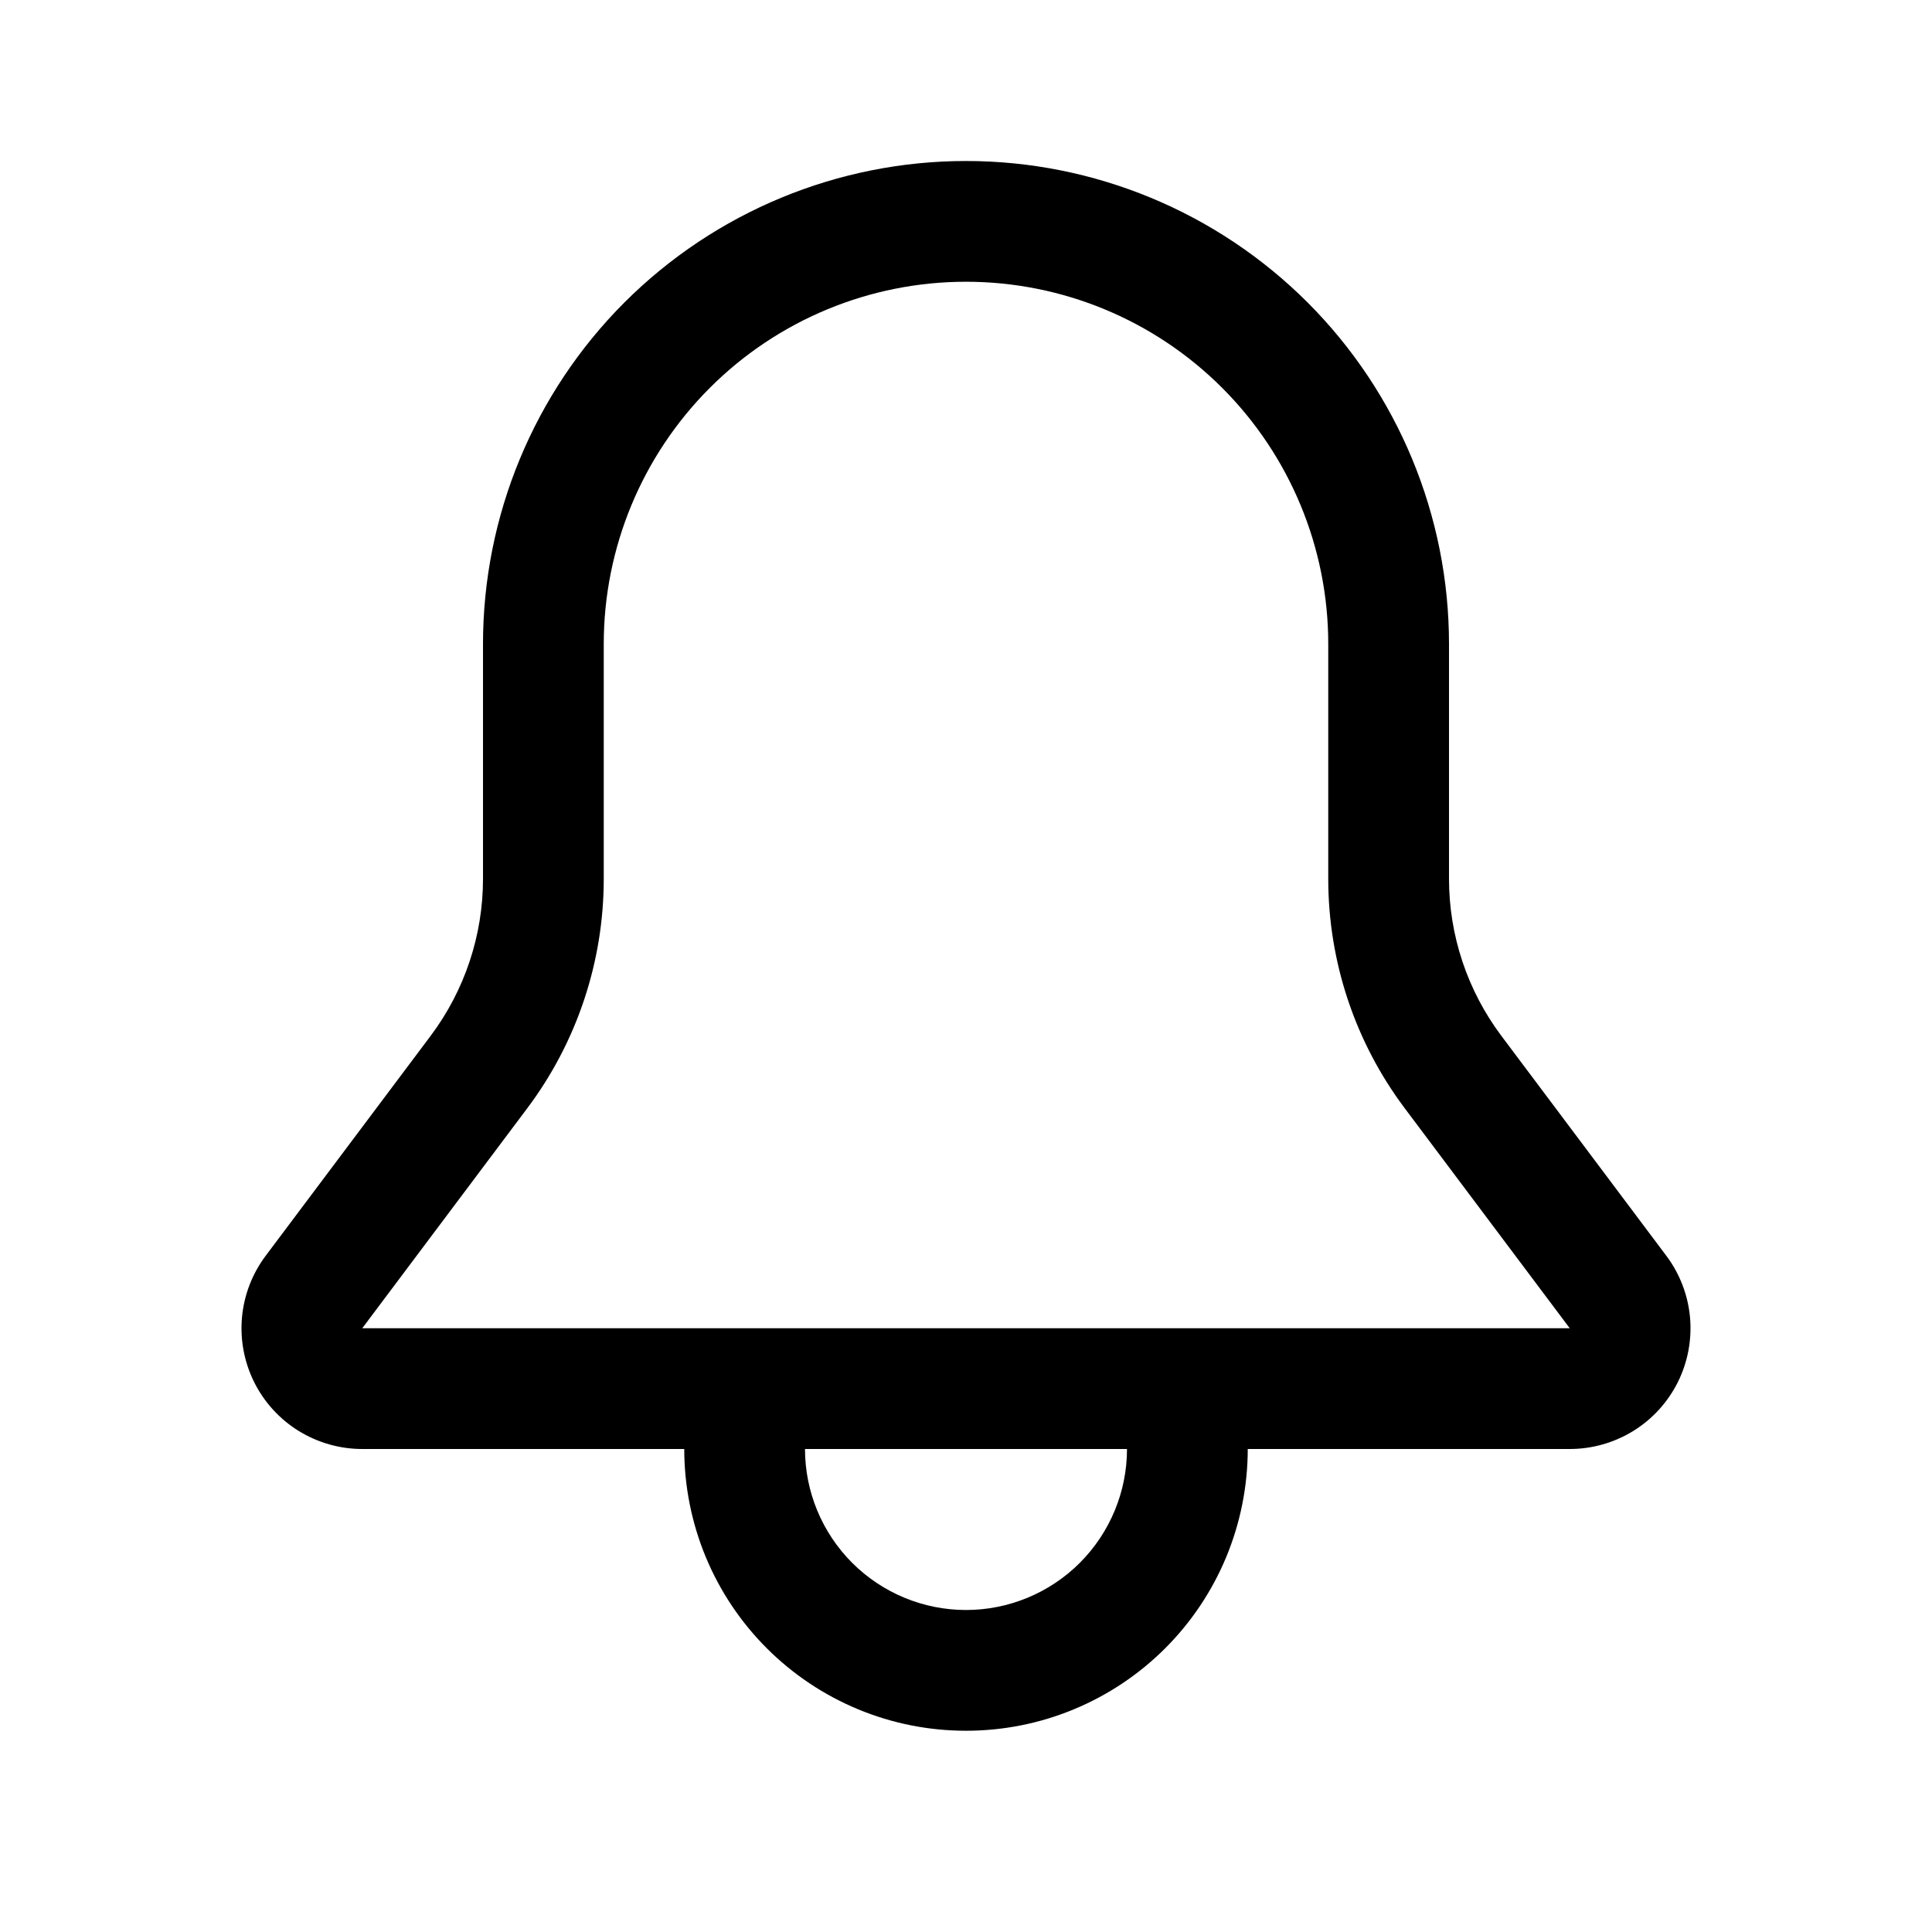
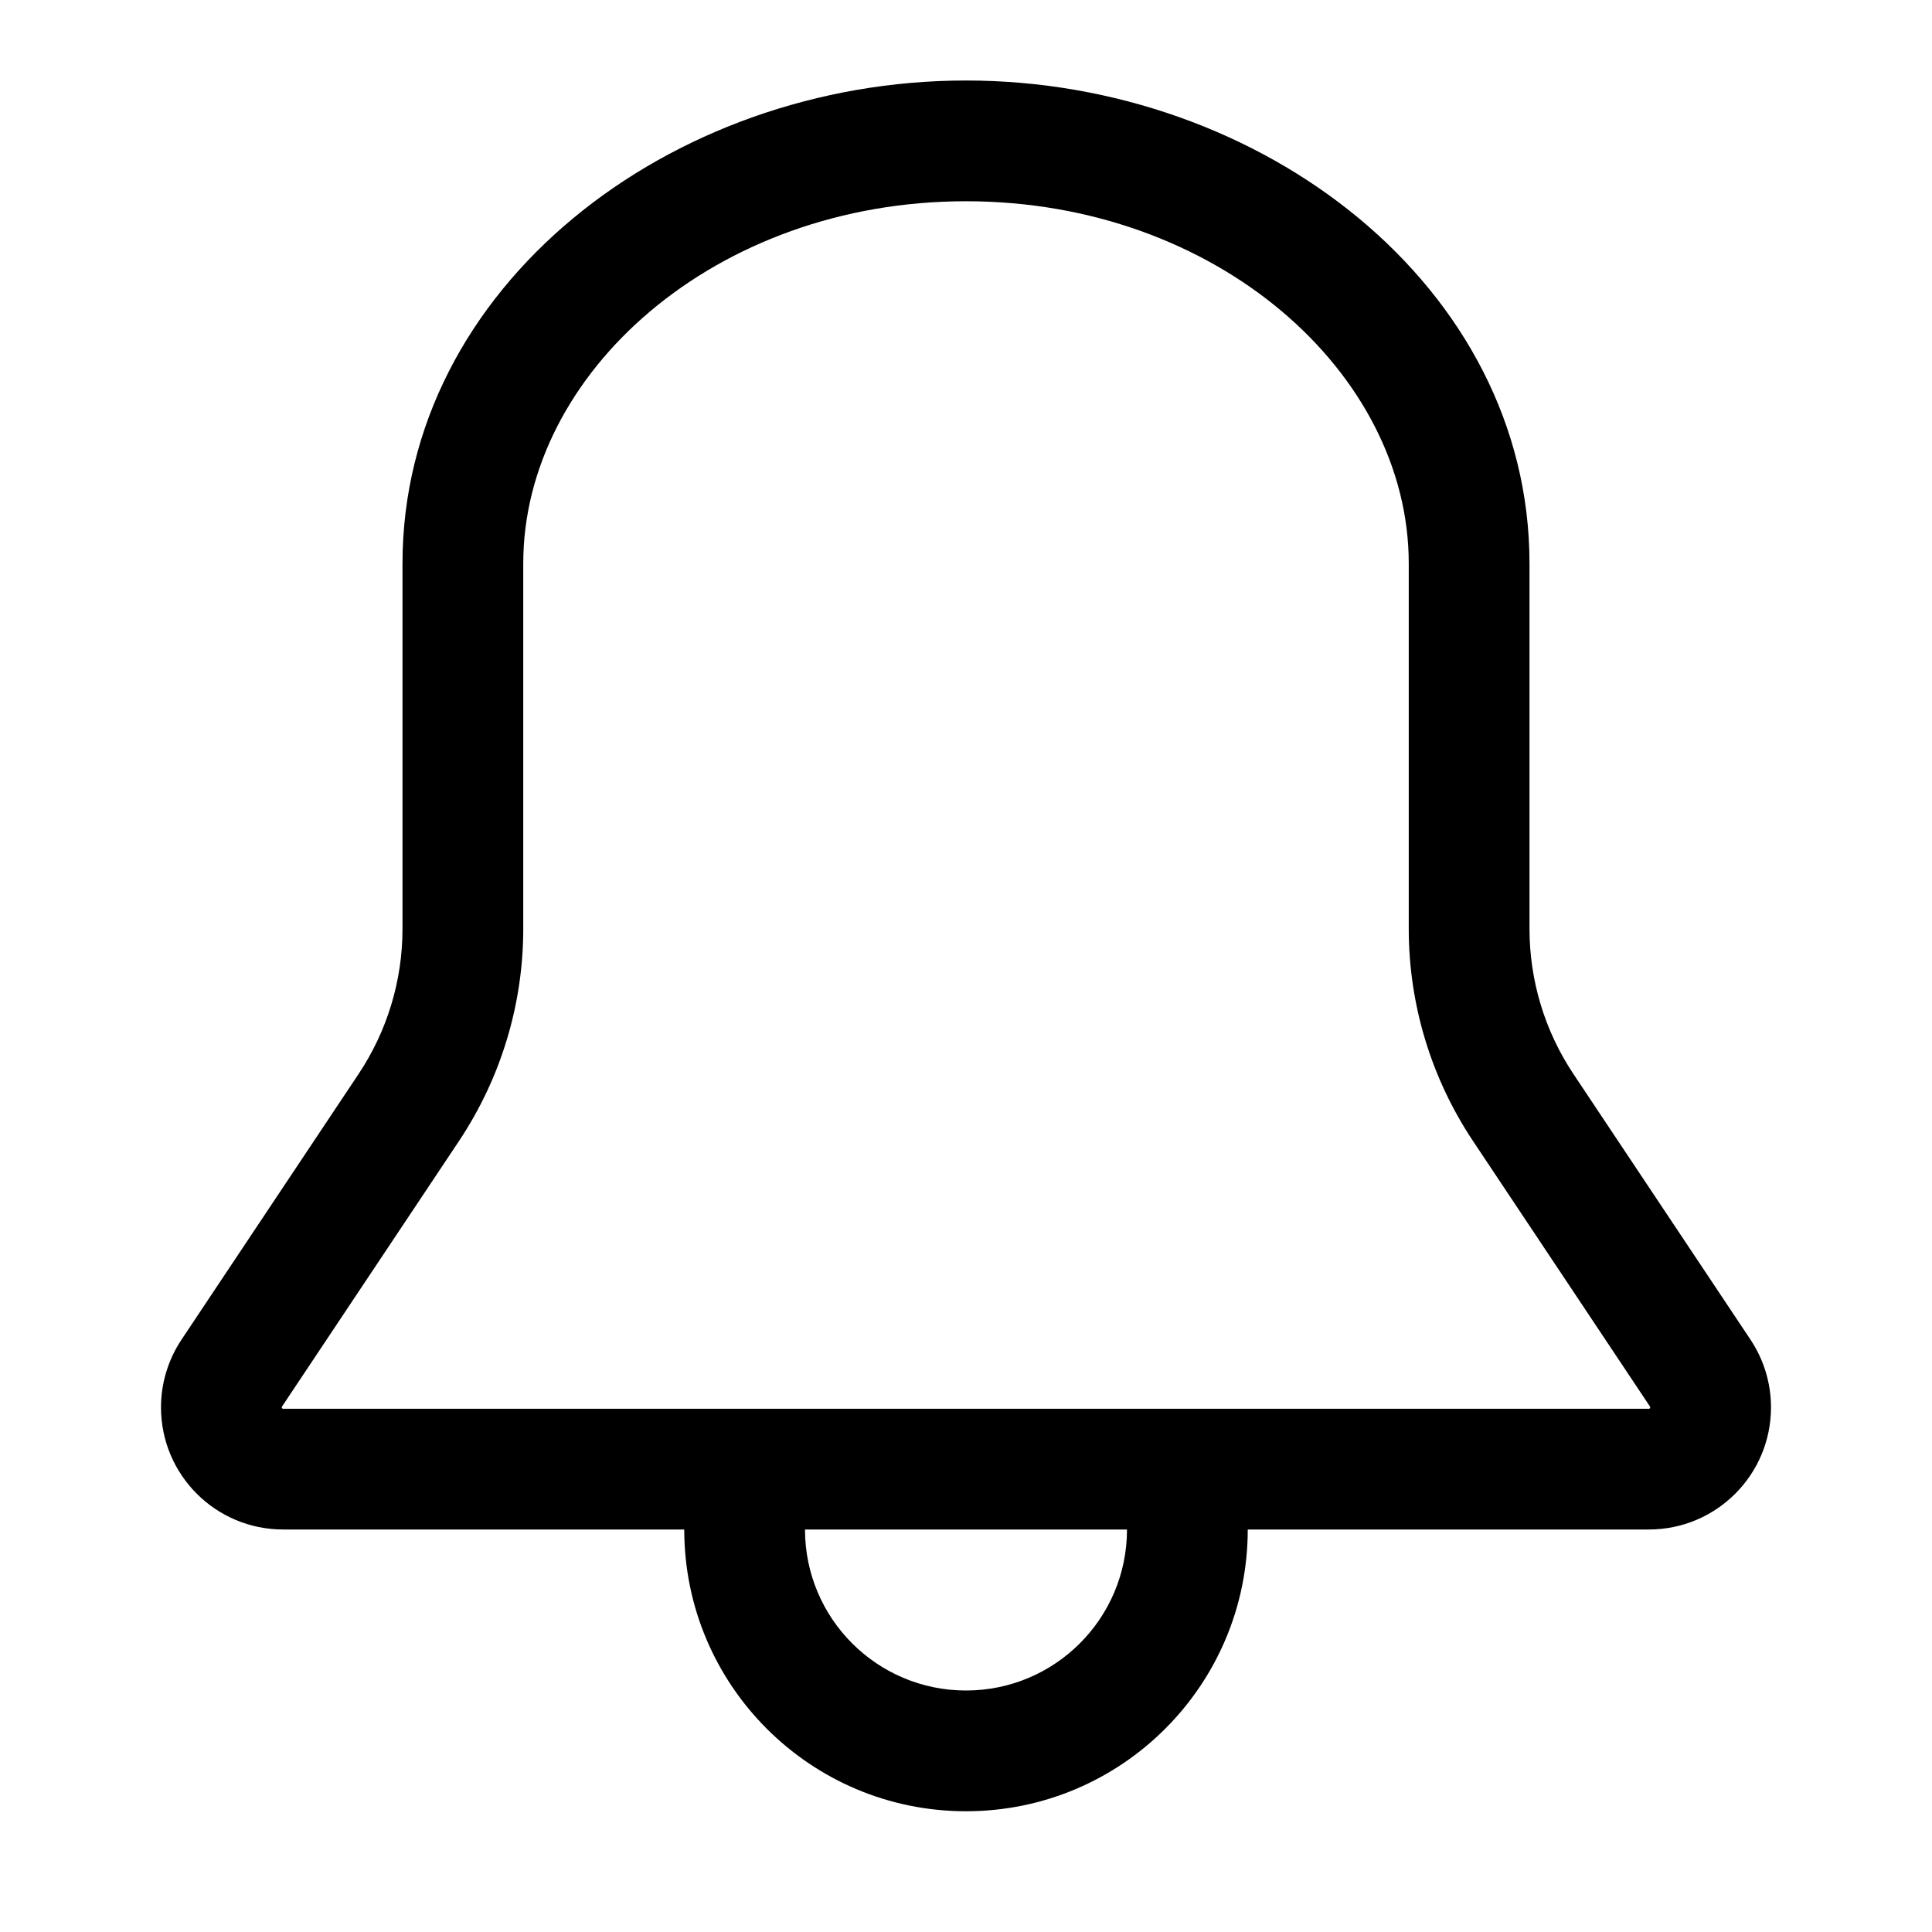
<svg xmlns="http://www.w3.org/2000/svg" width="24" height="24" viewBox="0 0 24 24">
-   <path fill-rule="evenodd" clip-rule="evenodd" d="M7.5 8C7.5 6.807 7.974 5.662 8.818 4.818C9.662 3.974 10.806 3.5 12 3.5C13.194 3.5 14.338 3.974 15.182 4.818C16.026 5.662 16.5 6.807 16.5 8V10.917C16.5 11.945 16.833 12.945 17.45 13.767L19.5 16.5H4.5L6.55 13.767C7.167 12.945 7.5 11.945 7.5 10.917V8ZM12 2C10.409 2 8.883 2.632 7.757 3.757C6.632 4.883 6 6.409 6 8V10.917C6 11.62 5.772 12.304 5.35 12.867L3.3 15.6C3.133 15.823 3.031 16.088 3.006 16.365C2.981 16.643 3.034 16.922 3.158 17.171C3.283 17.42 3.474 17.63 3.711 17.776C3.948 17.922 4.221 18 4.5 18H8.5C8.5 18.46 8.591 18.915 8.766 19.339C8.942 19.764 9.2 20.15 9.525 20.475C9.85 20.8 10.236 21.058 10.661 21.234C11.085 21.41 11.54 21.5 12 21.5C12.46 21.5 12.915 21.41 13.339 21.234C13.764 21.058 14.15 20.8 14.475 20.475C14.8 20.15 15.058 19.764 15.234 19.339C15.409 18.915 15.5 18.46 15.5 18H19.5C19.779 18 20.052 17.922 20.289 17.776C20.526 17.63 20.717 17.42 20.842 17.171C20.966 16.922 21.019 16.643 20.994 16.365C20.969 16.088 20.867 15.823 20.7 15.6L18.65 12.867C18.228 12.304 18 11.62 18 10.917V8C18 6.409 17.368 4.883 16.243 3.757C15.117 2.632 13.591 2 12 2ZM14 18H10C10 18.53 10.211 19.039 10.586 19.414C10.961 19.789 11.47 20 12 20C12.53 20 13.039 19.789 13.414 19.414C13.789 19.039 14 18.53 14 18Z" />
+   <path fill-rule="evenodd" clip-rule="evenodd" d="M12 1C8.318 1 5 3.565 5 7V11.539C5 12.181 4.81 12.808 4.454 13.342L2.255 16.641C2.089 16.89 2 17.183 2 17.482C2 18.321 2.679 19 3.518 19H8.5C8.5 20.933 10.067 22.5 12 22.5C13.933 22.5 15.5 20.933 15.5 19H20.482C21.321 19 22 18.321 22 17.482C22 17.183 21.911 16.89 21.745 16.641L19.546 13.342C19.19 12.808 19 12.181 19 11.539V7C19 3.565 15.681 1 12 1ZM6.5 7C6.5 4.636 8.883 2.5 12 2.5C15.117 2.5 17.5 4.636 17.5 7V11.539C17.5 12.477 17.778 13.393 18.298 14.174L20.497 17.473C20.499 17.476 20.5 17.479 20.5 17.482C20.5 17.486 20.499 17.489 20.499 17.489C20.499 17.489 20.497 17.493 20.495 17.495C20.493 17.497 20.489 17.499 20.489 17.499C20.489 17.499 20.486 17.5 20.482 17.5H3.518C3.514 17.5 3.511 17.499 3.511 17.499C3.511 17.499 3.507 17.497 3.505 17.495C3.503 17.493 3.501 17.489 3.501 17.489C3.501 17.489 3.5 17.486 3.5 17.482C3.5 17.479 3.501 17.476 3.503 17.473L5.702 14.174C6.222 13.393 6.5 12.477 6.5 11.539V7ZM14 19H10C10 20.105 10.895 21 12 21C13.105 21 14 20.105 14 19Z" />
</svg>
